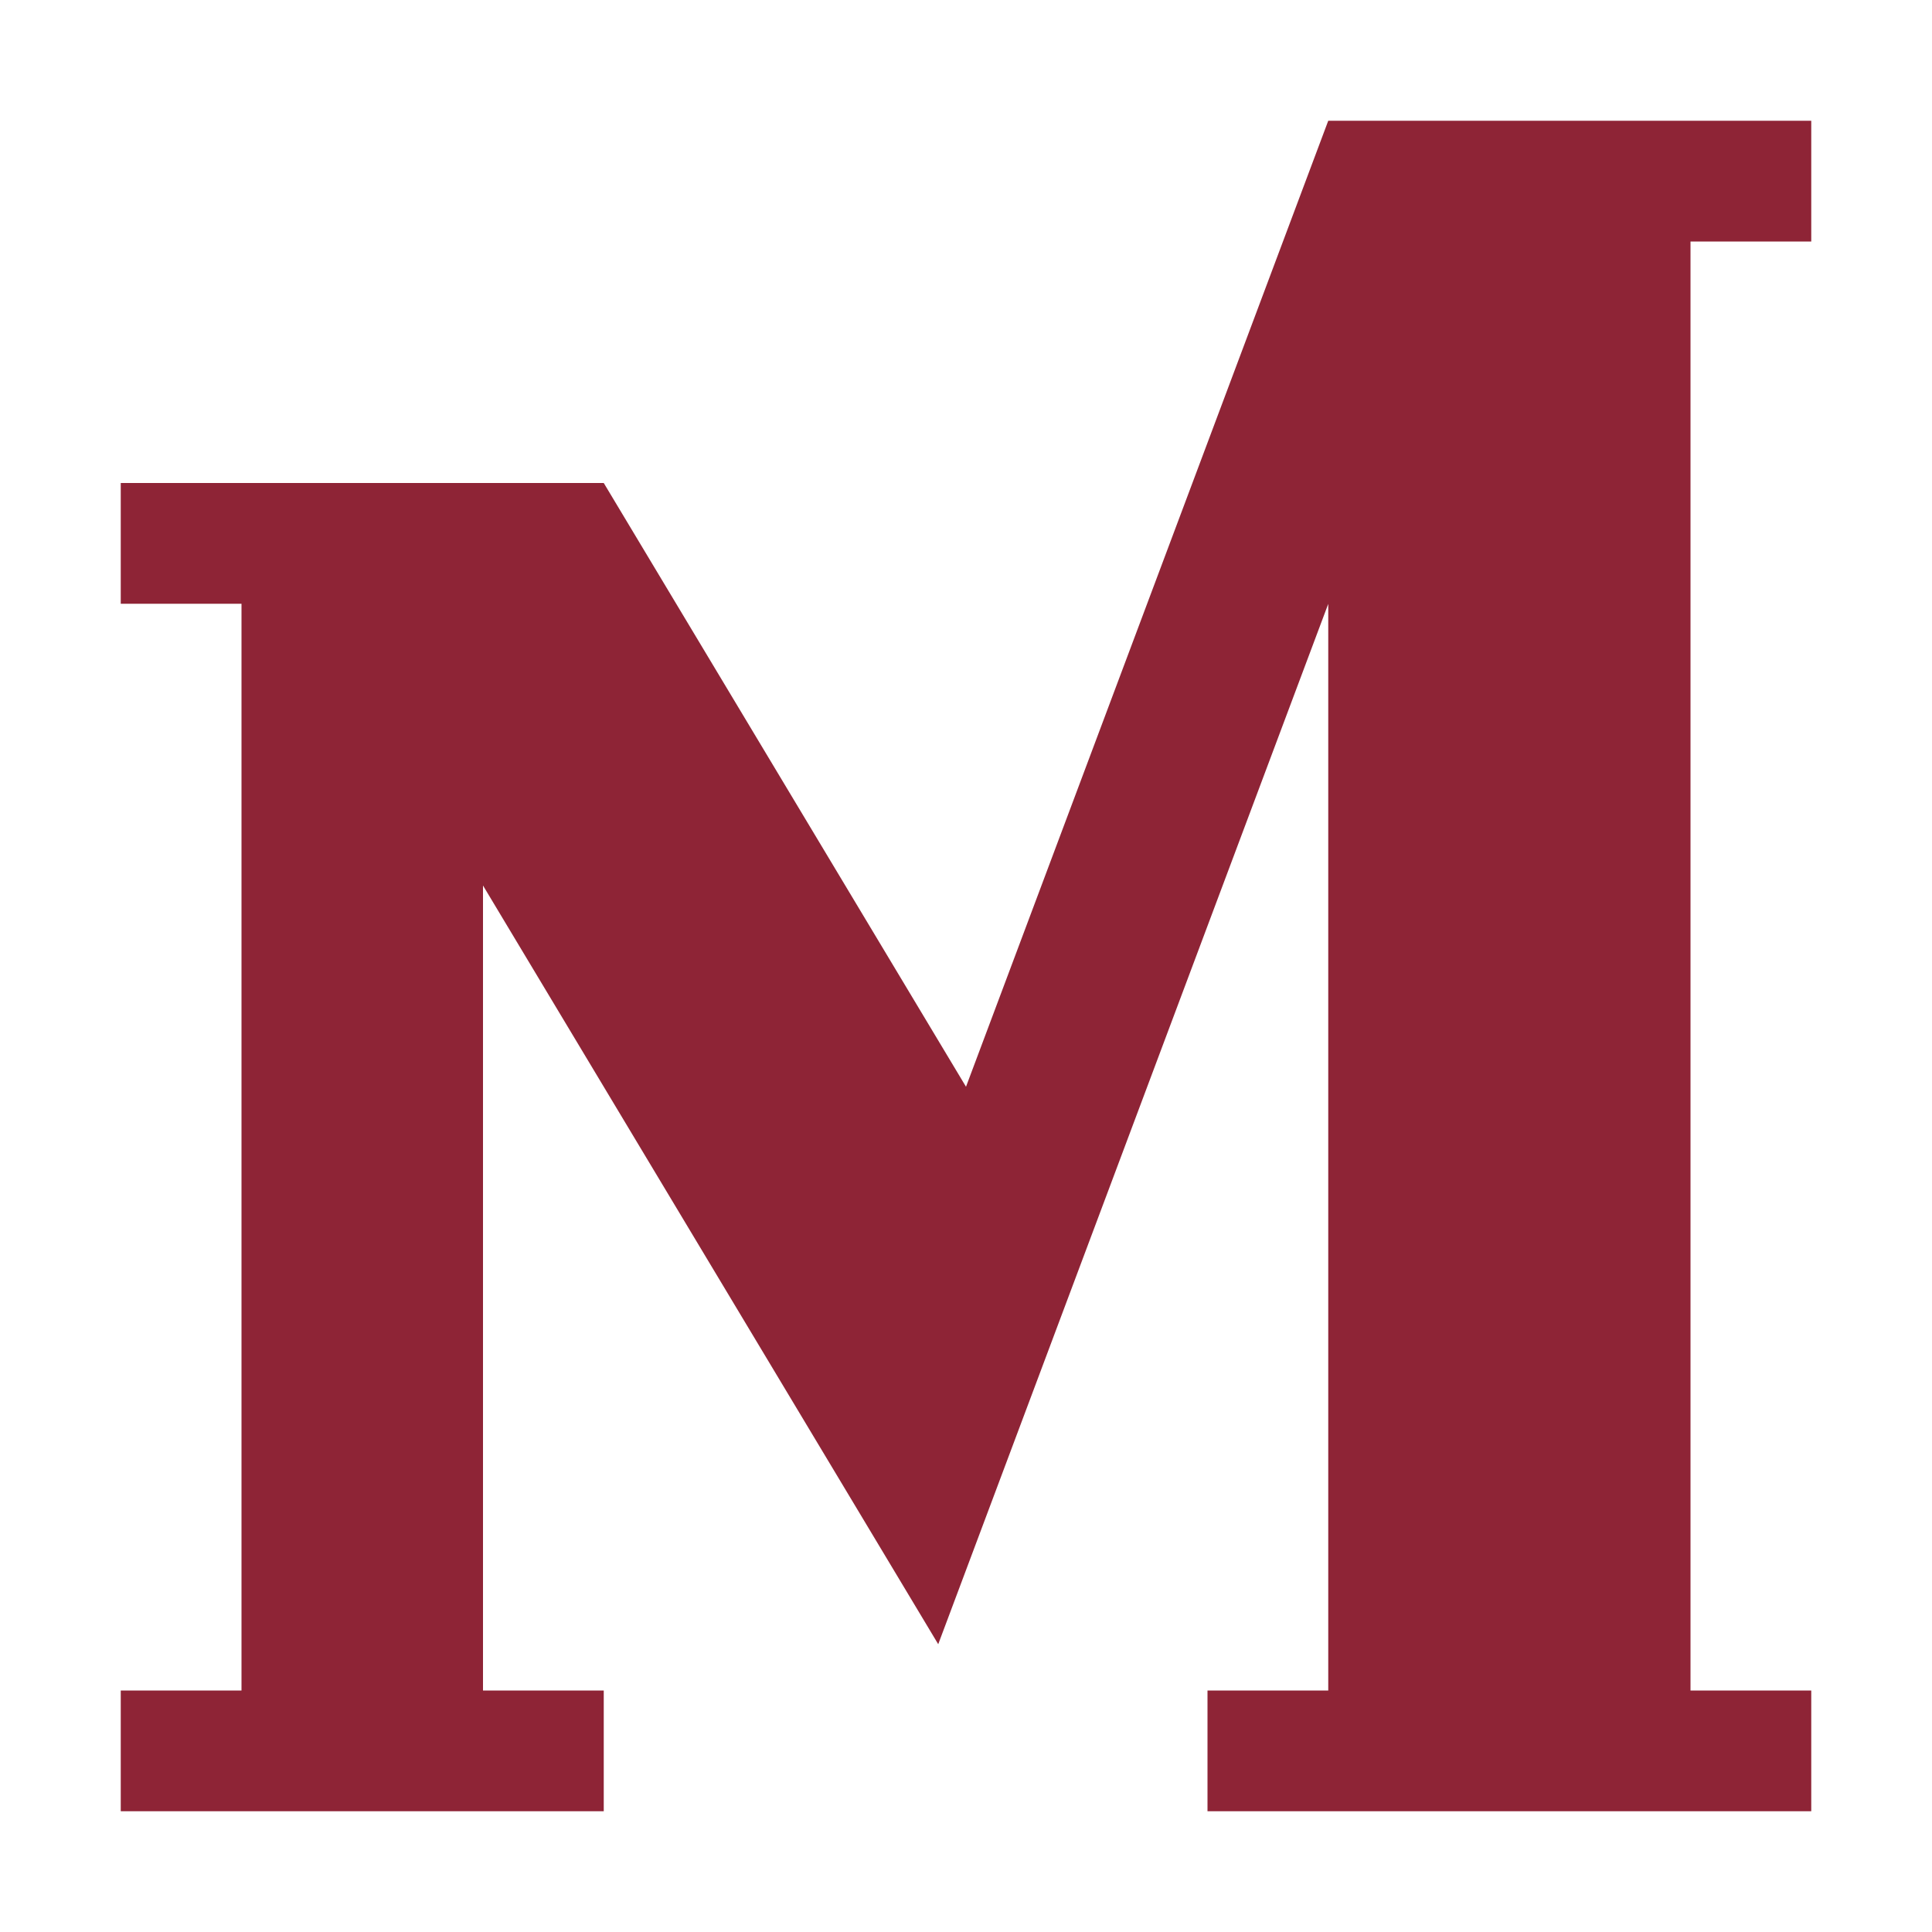
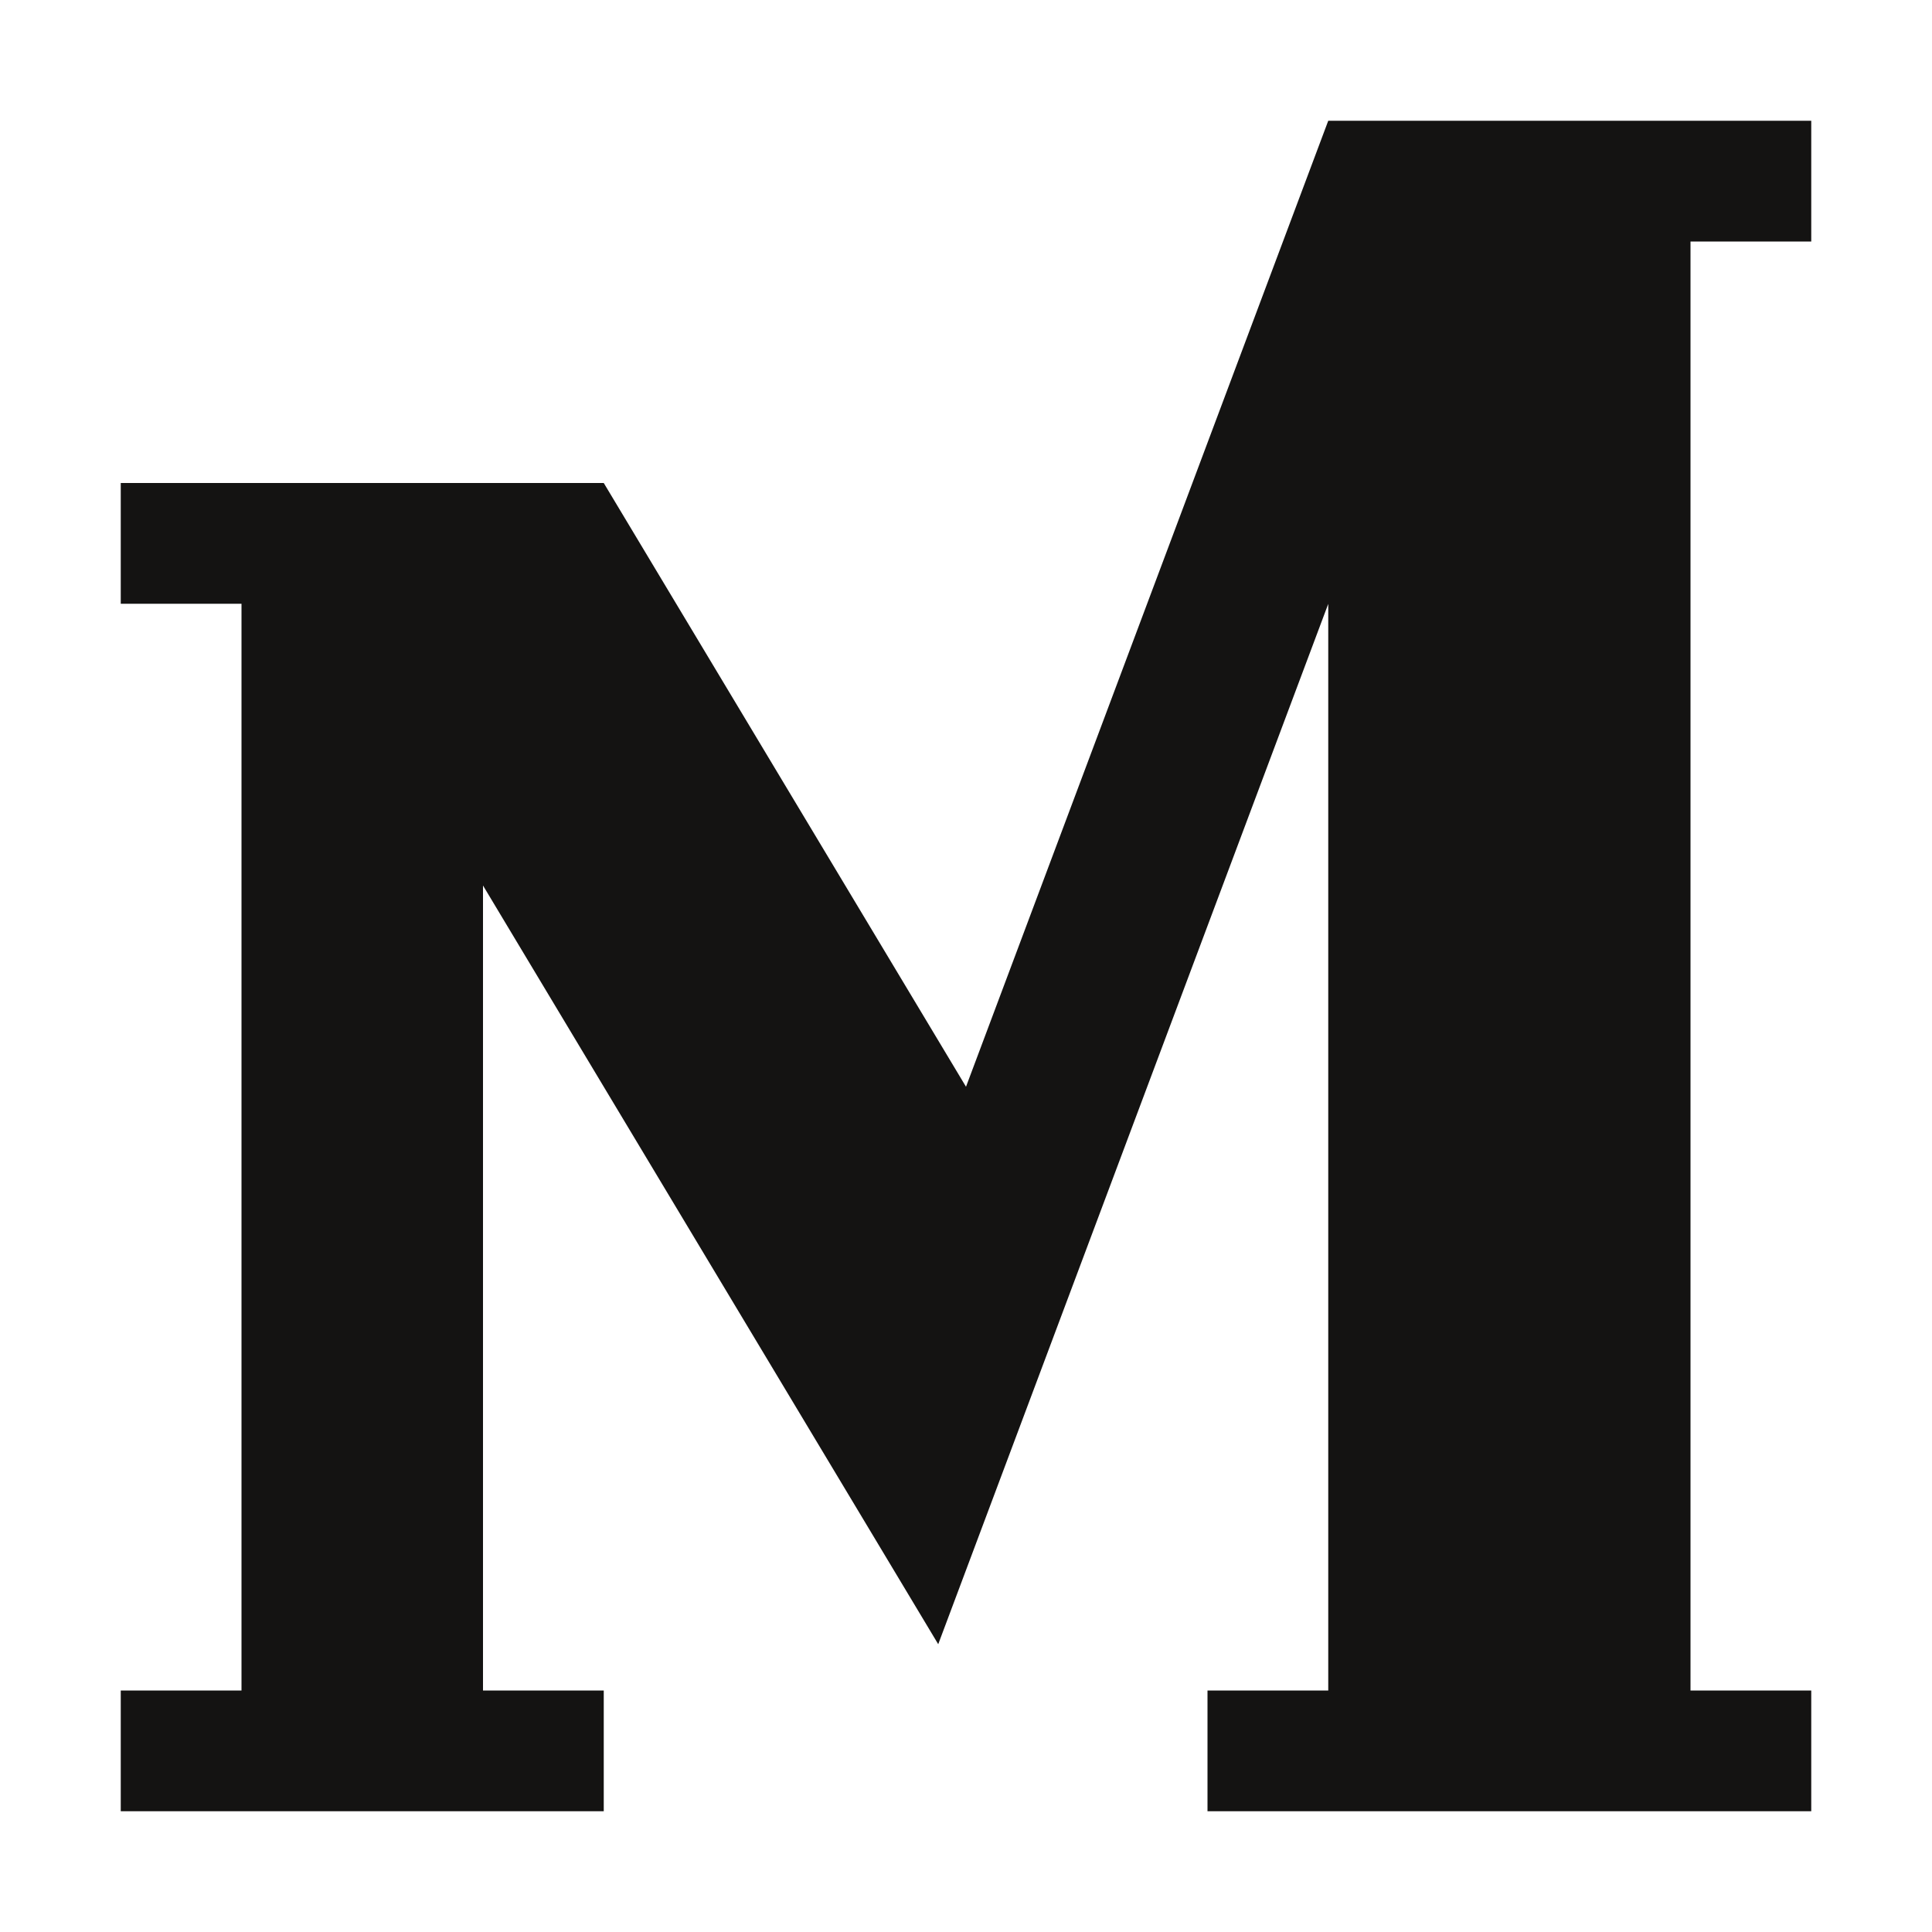
<svg xmlns="http://www.w3.org/2000/svg" viewBox="0 0 48 48">
-   <style>.ls,.d,.ds{display:none}@media (max-width:24px){.l{display:none}.ls{display:inline}}@media (prefers-color-scheme:dark){.l,.ls{display:none}.d{display:inline}}@media (prefers-color-scheme:dark) and (max-width:24px){.d{display:none}.ds{display:inline}}</style>
-   <g class="l">
-     <g fill="#8e2436">
-       <path d="M6 12h6v30H6zM33 3h9v39h-9zM6 12h9l9 15 9-24h4.5L23.31 40.85zM3 42h12v3H3zM30 42h15v3H30zM3 12h6v3H3zM42 3h3v3h-3z" />
-     </g>
-   </g>
-   <g class="ls" transform="scale(3)">
-     <g fill="#8e2436">
-       <path d="M11 1h4v1h-4zM10 2h4v1h-4zM10 3h4v1h-4zM1 4h3v1h-3zM9 4h1v1h-1zM11 4h3v1h-3zM2 5h3v1h-3zM9 5h1v1h-1zM11 5h3v1h-3zM2 6h4v1h-4zM8 6h1v1h-1zM11 6h3v1h-3zM2 7h2v1h-2zM5 7h2v1h-2zM8 7h1v1h-1zM11 7h3v1h-3zM2 8h2v1h-2zM6 8h3v1h-3zM11 8h3v1h-3zM2 9h2v1h-2zM7 9h1v1h-1zM11 9h3v1h-3zM2 10h2v1h-2zM11 10h3v1h-3zM2 11h2v1h-2zM11 11h3v1h-3zM2 12h2v1h-2zM11 12h3v1h-3zM1 13h4v1h-4zM10 13h5v1h-5z" />
-     </g>
-   </g>
-   <g class="d">
-     <g fill="#e48a98">
-       <path d="M6 12h6v30H6zM33 3h9v39h-9zM6 12h9l9 15 9-24h4.5L23.31 40.85zM3 42h12v3H3zM30 42h15v3H30zM3 12h6v3H3zM42 3h3v3h-3z" />
-     </g>
-   </g>
-   <g class="ds" transform="scale(3)">
-     <g fill="#e48a98">
-       <path d="M11 1h4v1h-4zM10 2h4v1h-4zM10 3h4v1h-4zM1 4h3v1h-3zM9 4h1v1h-1zM11 4h3v1h-3zM2 5h3v1h-3zM9 5h1v1h-1zM11 5h3v1h-3zM2 6h4v1h-4zM8 6h1v1h-1zM11 6h3v1h-3zM2 7h2v1h-2zM5 7h2v1h-2zM8 7h1v1h-1zM11 7h3v1h-3zM2 8h2v1h-2zM6 8h3v1h-3zM11 8h3v1h-3zM2 9h2v1h-2zM7 9h1v1h-1zM11 9h3v1h-3zM2 10h2v1h-2zM11 10h3v1h-3zM2 11h2v1h-2zM11 11h3v1h-3zM2 12h2v1h-2zM11 12h3v1h-3zM1 13h4v1h-4zM10 13h5v1h-5z" />
-     </g>
-   </g>
+   <style>path{fill:#141312}@media (prefers-color-scheme:dark){path{fill:#F6F5F1}}</style>
+   <path d="M6 12h6v30H6zM33 3h9v39h-9zM6 12h9l9 15 9-24h4.5L23.31 40.85zM3 42h12v3H3zM30 42h15v3H30zM3 12h6v3H3zM42 3h3v3h-3z" />
</svg>
